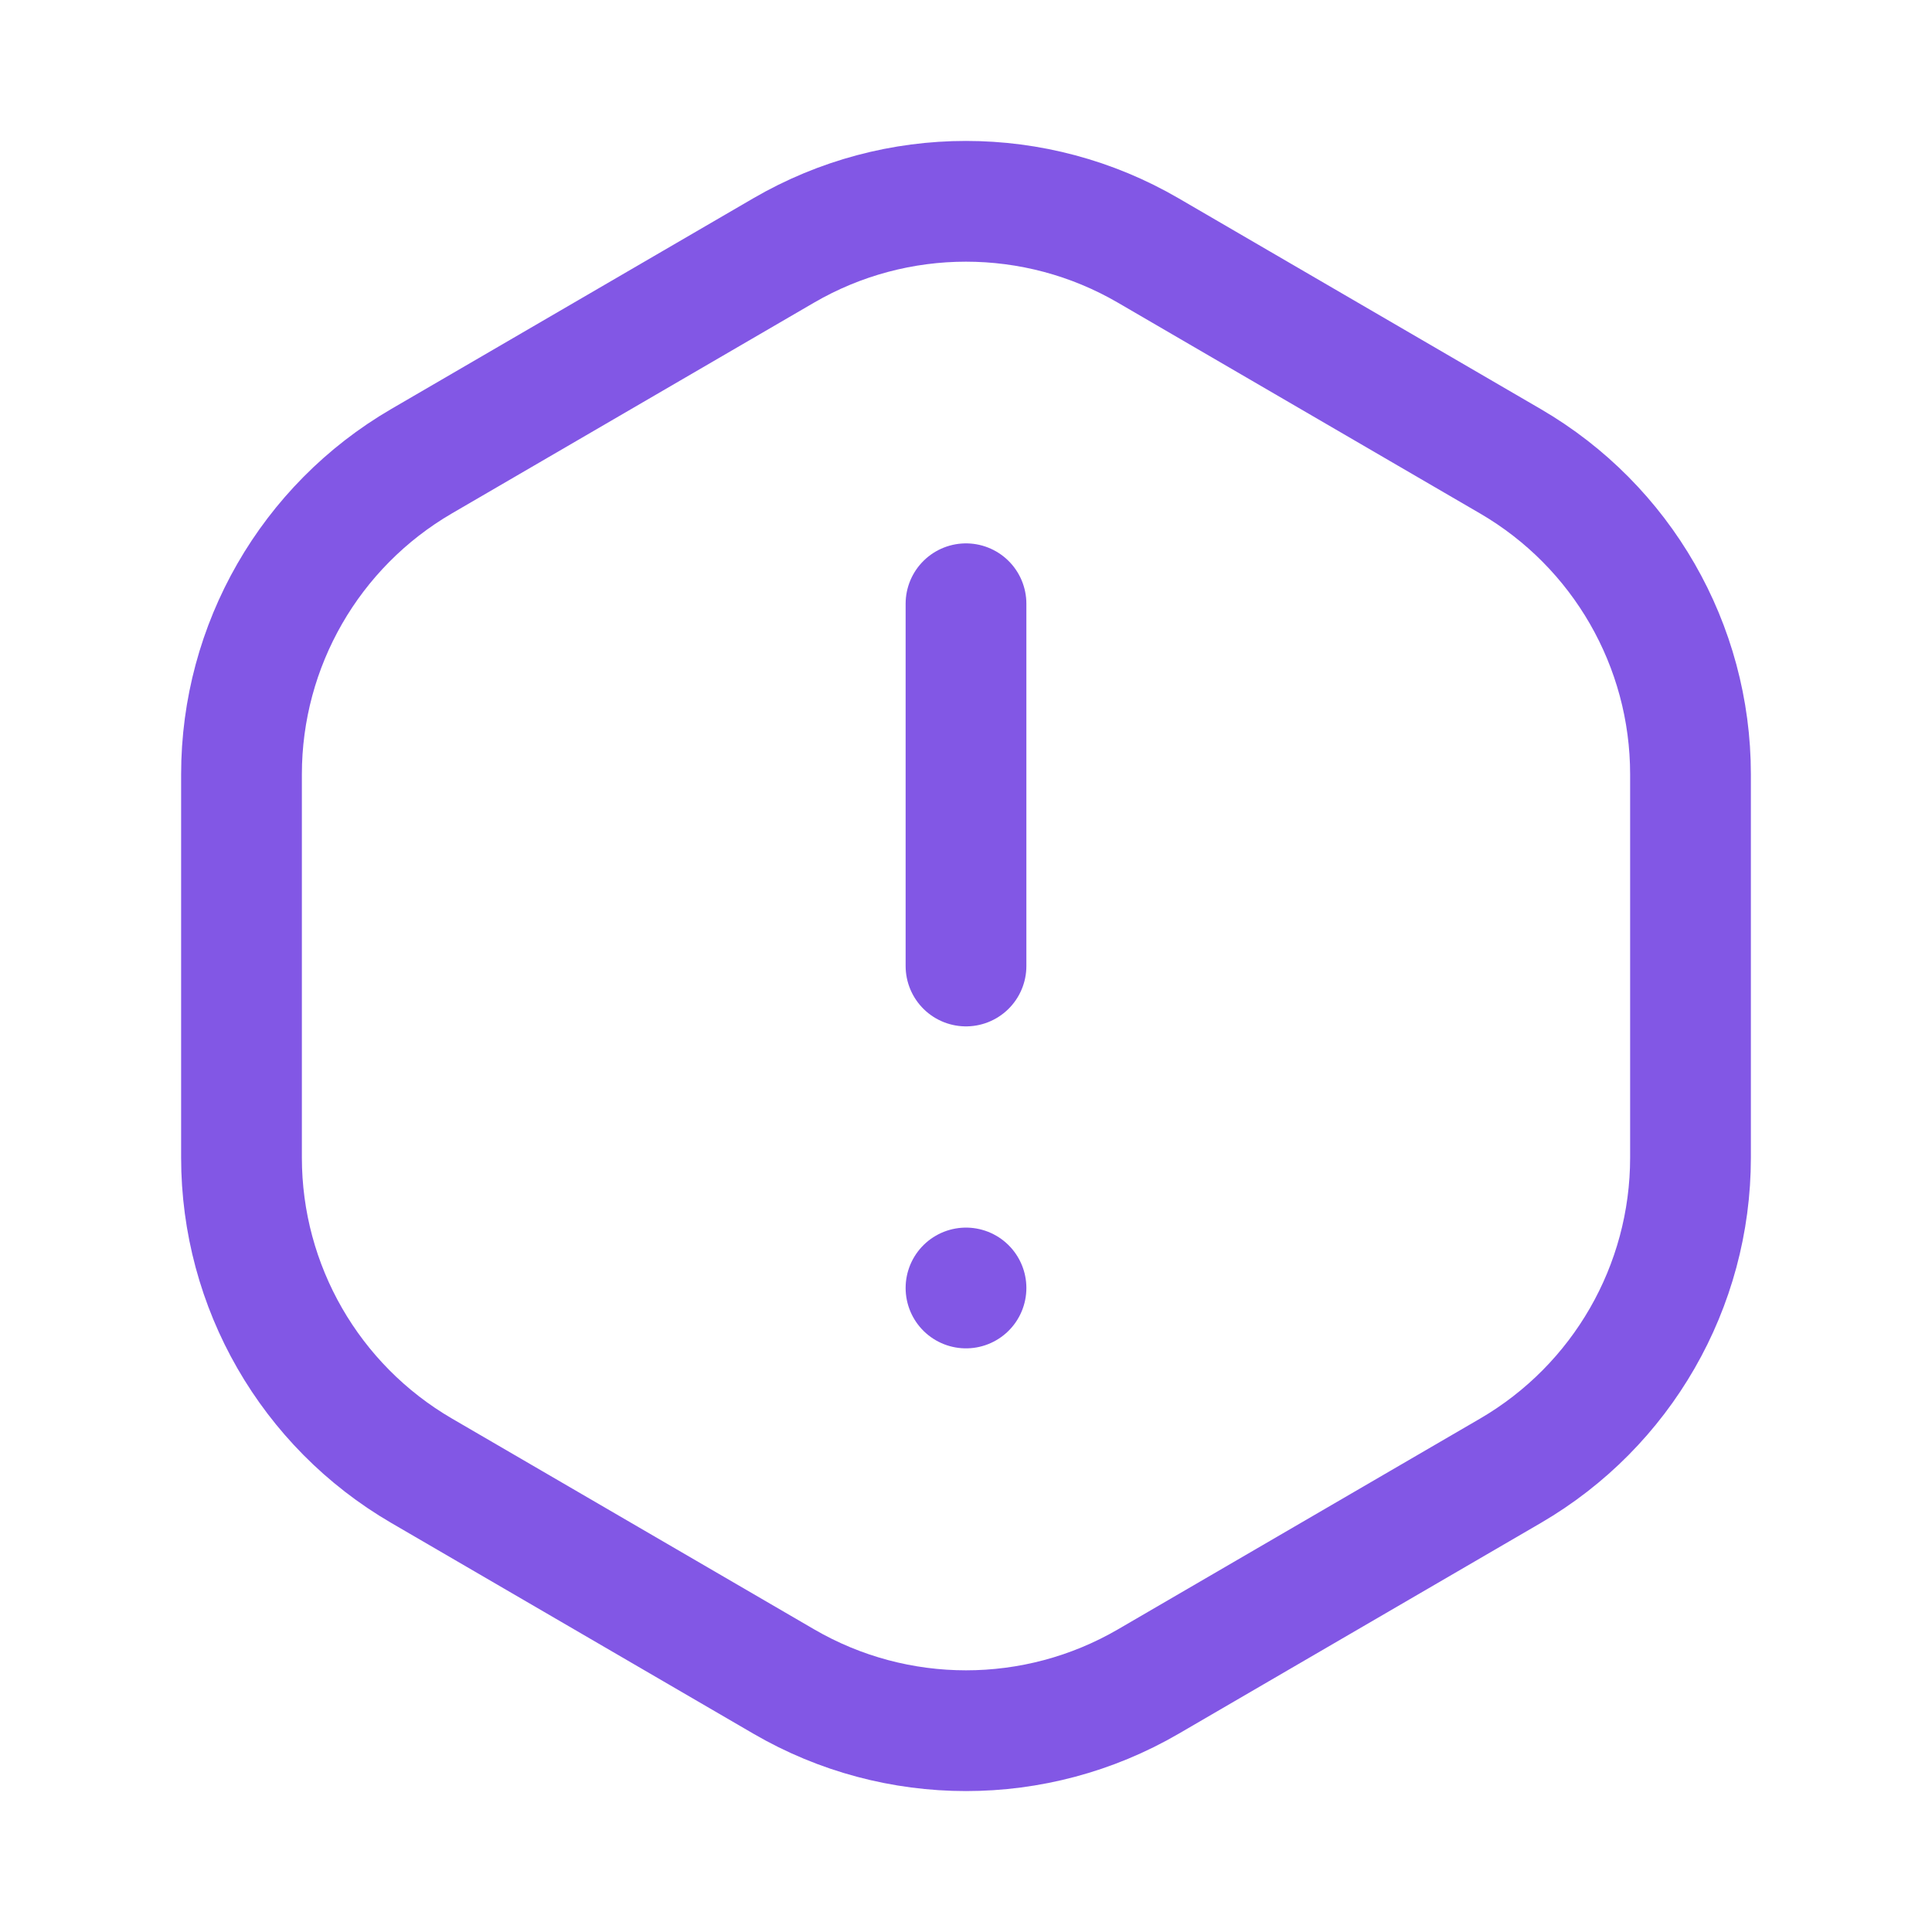
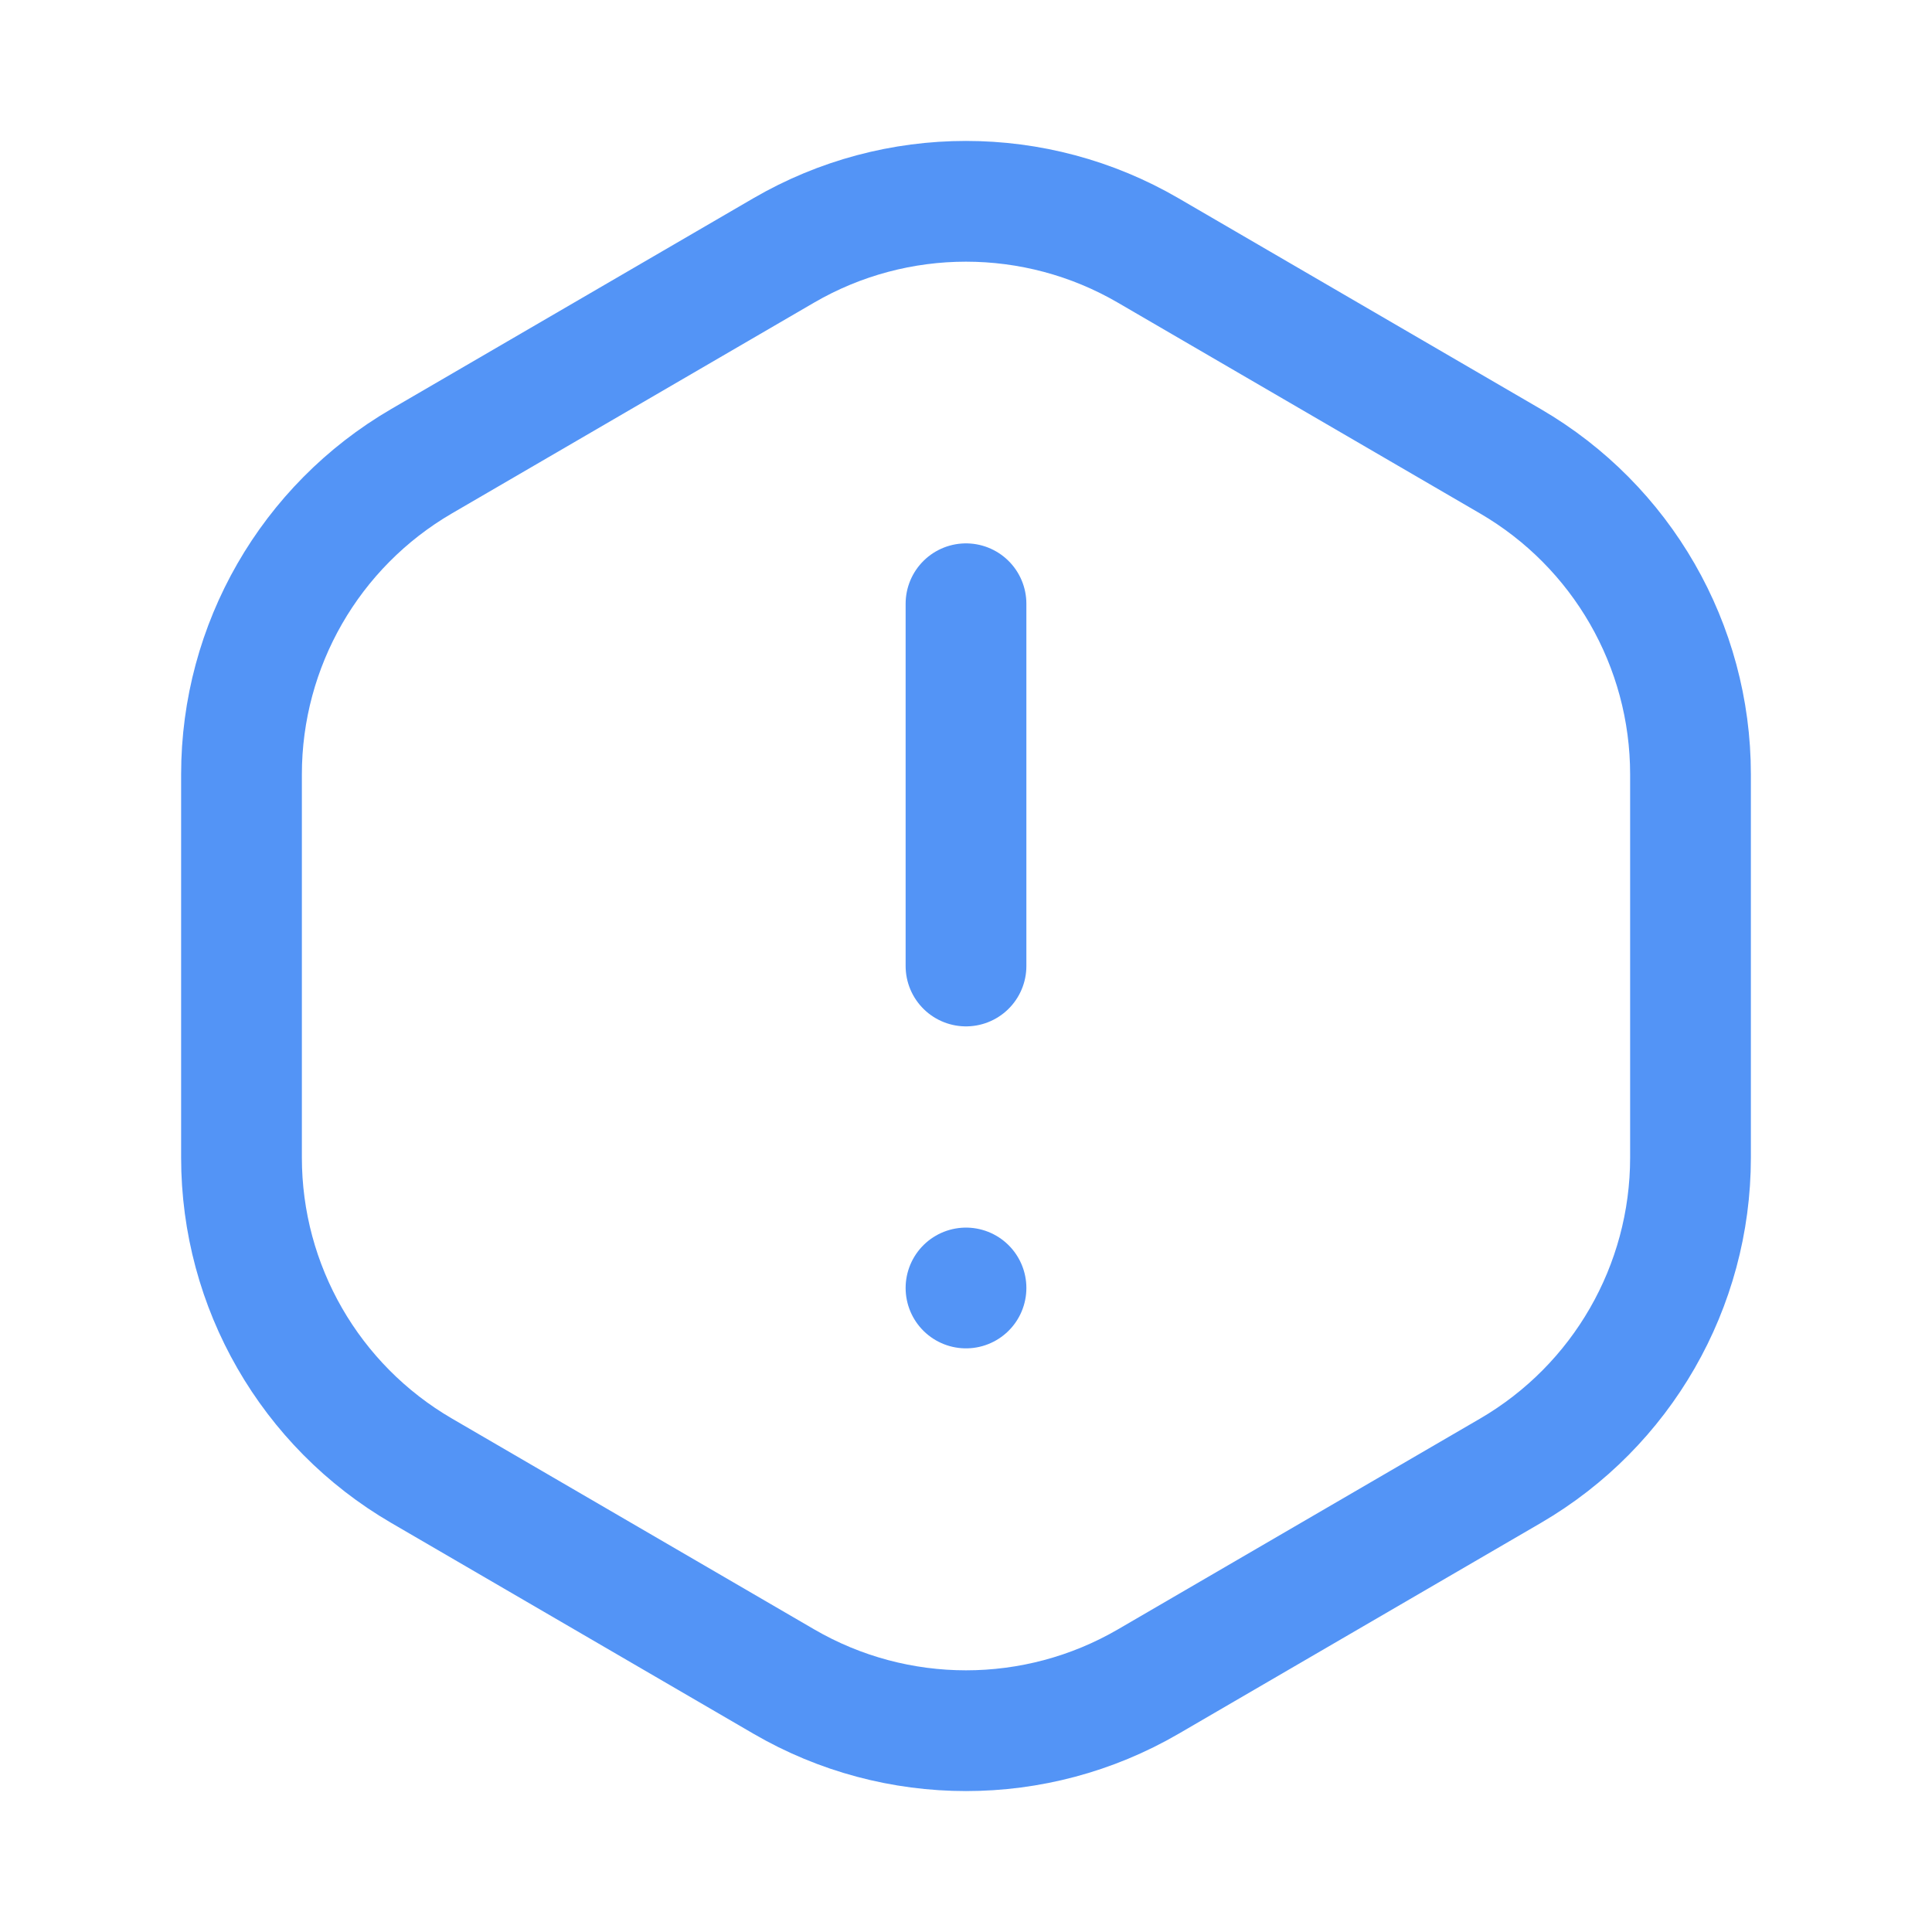
<svg xmlns="http://www.w3.org/2000/svg" width="32" height="32" viewBox="0 0 32 32" fill="none">
-   <path d="M16 16V10" stroke="#8257E5" stroke-width="2" stroke-linecap="round" stroke-linejoin="round" />
-   <path d="M16 21.333L16 21.333" stroke="#8257E5" stroke-width="2" stroke-linecap="round" stroke-linejoin="round" />
-   <path d="M4 19.174V12.825C4 10.689 5.136 8.715 6.981 7.64L12.981 4.148C14.847 3.063 17.152 3.063 19.017 4.148L25.017 7.64C26.864 8.715 28 10.689 28 12.825V19.174C28 21.311 26.864 23.285 25.019 24.36L19.019 27.852C17.153 28.937 14.848 28.937 12.983 27.852L6.983 24.36C5.136 23.285 4 21.311 4 19.174V19.174Z" stroke="#8257E5" stroke-width="2" stroke-linecap="round" stroke-linejoin="round" />
+   <path d="M16 16V10" stroke="#5394f6" stroke-width="2" stroke-linecap="round" stroke-linejoin="round" />
+   <path d="M16 21.333L16 21.333" stroke="#5394f6" stroke-width="2" stroke-linecap="round" stroke-linejoin="round" />
+   <path d="M4 19.174V12.825C4 10.689 5.136 8.715 6.981 7.64L12.981 4.148C14.847 3.063 17.152 3.063 19.017 4.148L25.017 7.64C26.864 8.715 28 10.689 28 12.825V19.174C28 21.311 26.864 23.285 25.019 24.36L19.019 27.852C17.153 28.937 14.848 28.937 12.983 27.852L6.983 24.36C5.136 23.285 4 21.311 4 19.174V19.174Z" stroke="#5394f6" stroke-width="2" stroke-linecap="round" stroke-linejoin="round" />
</svg>
